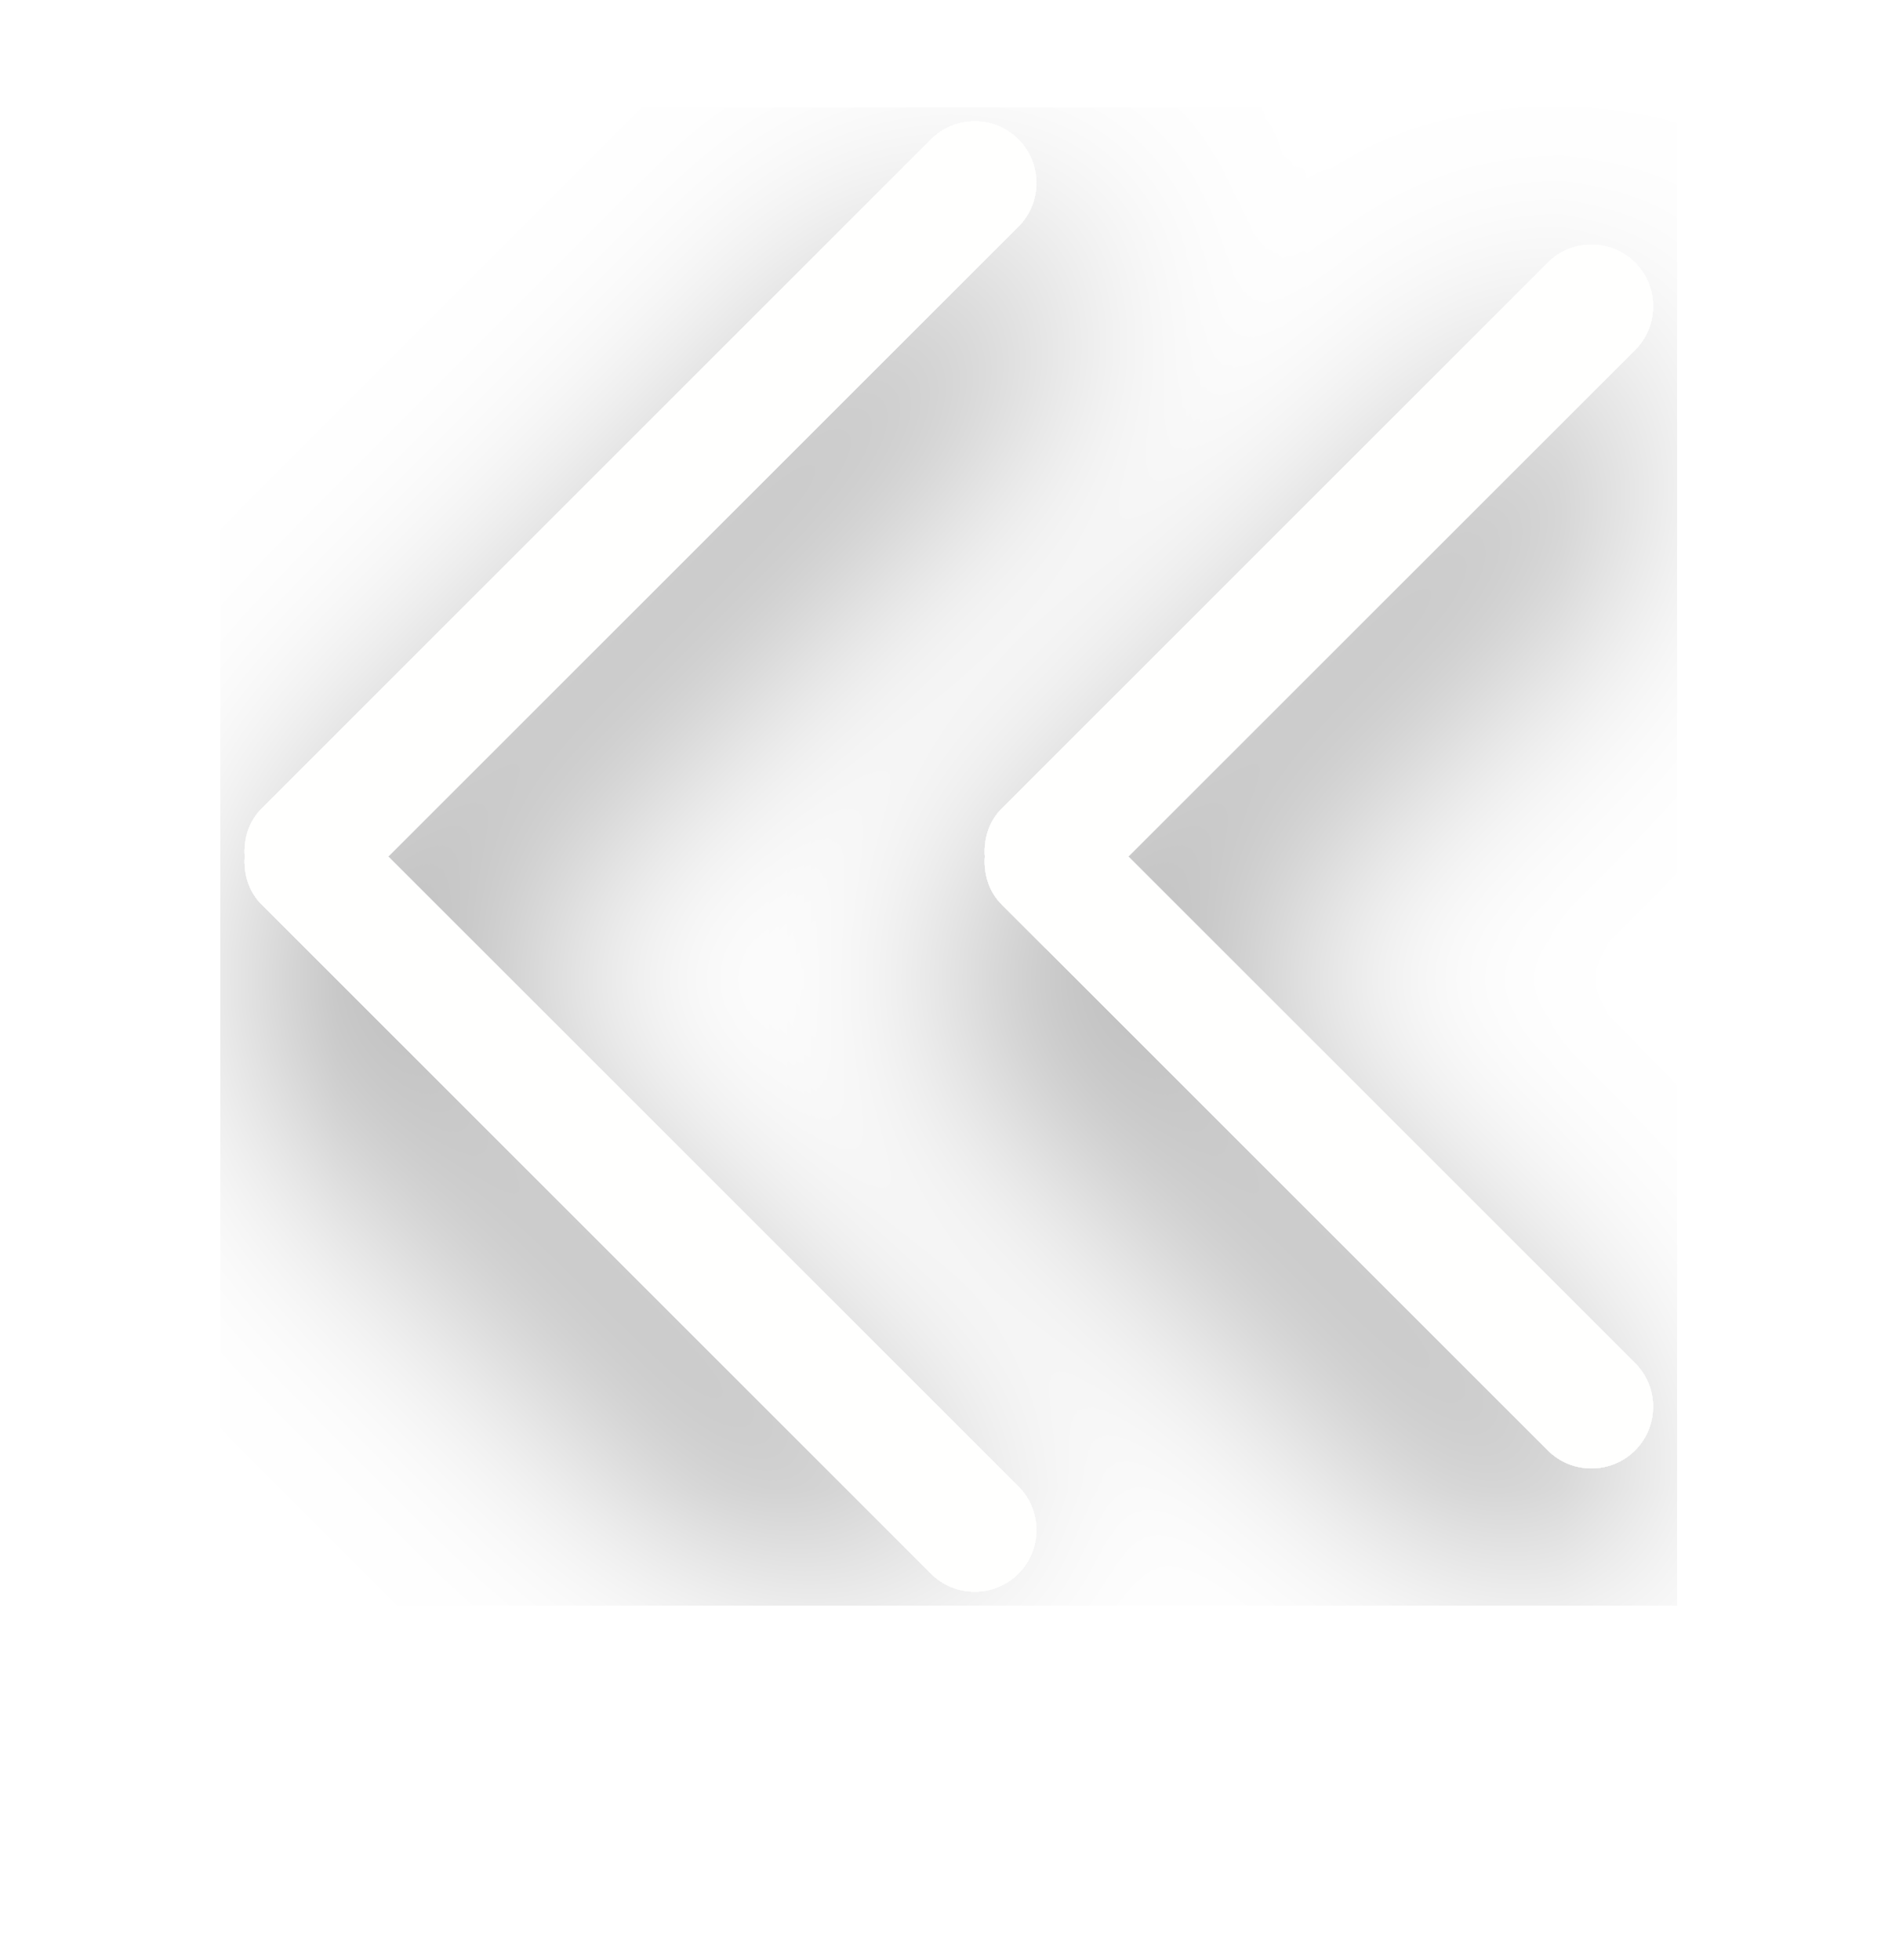
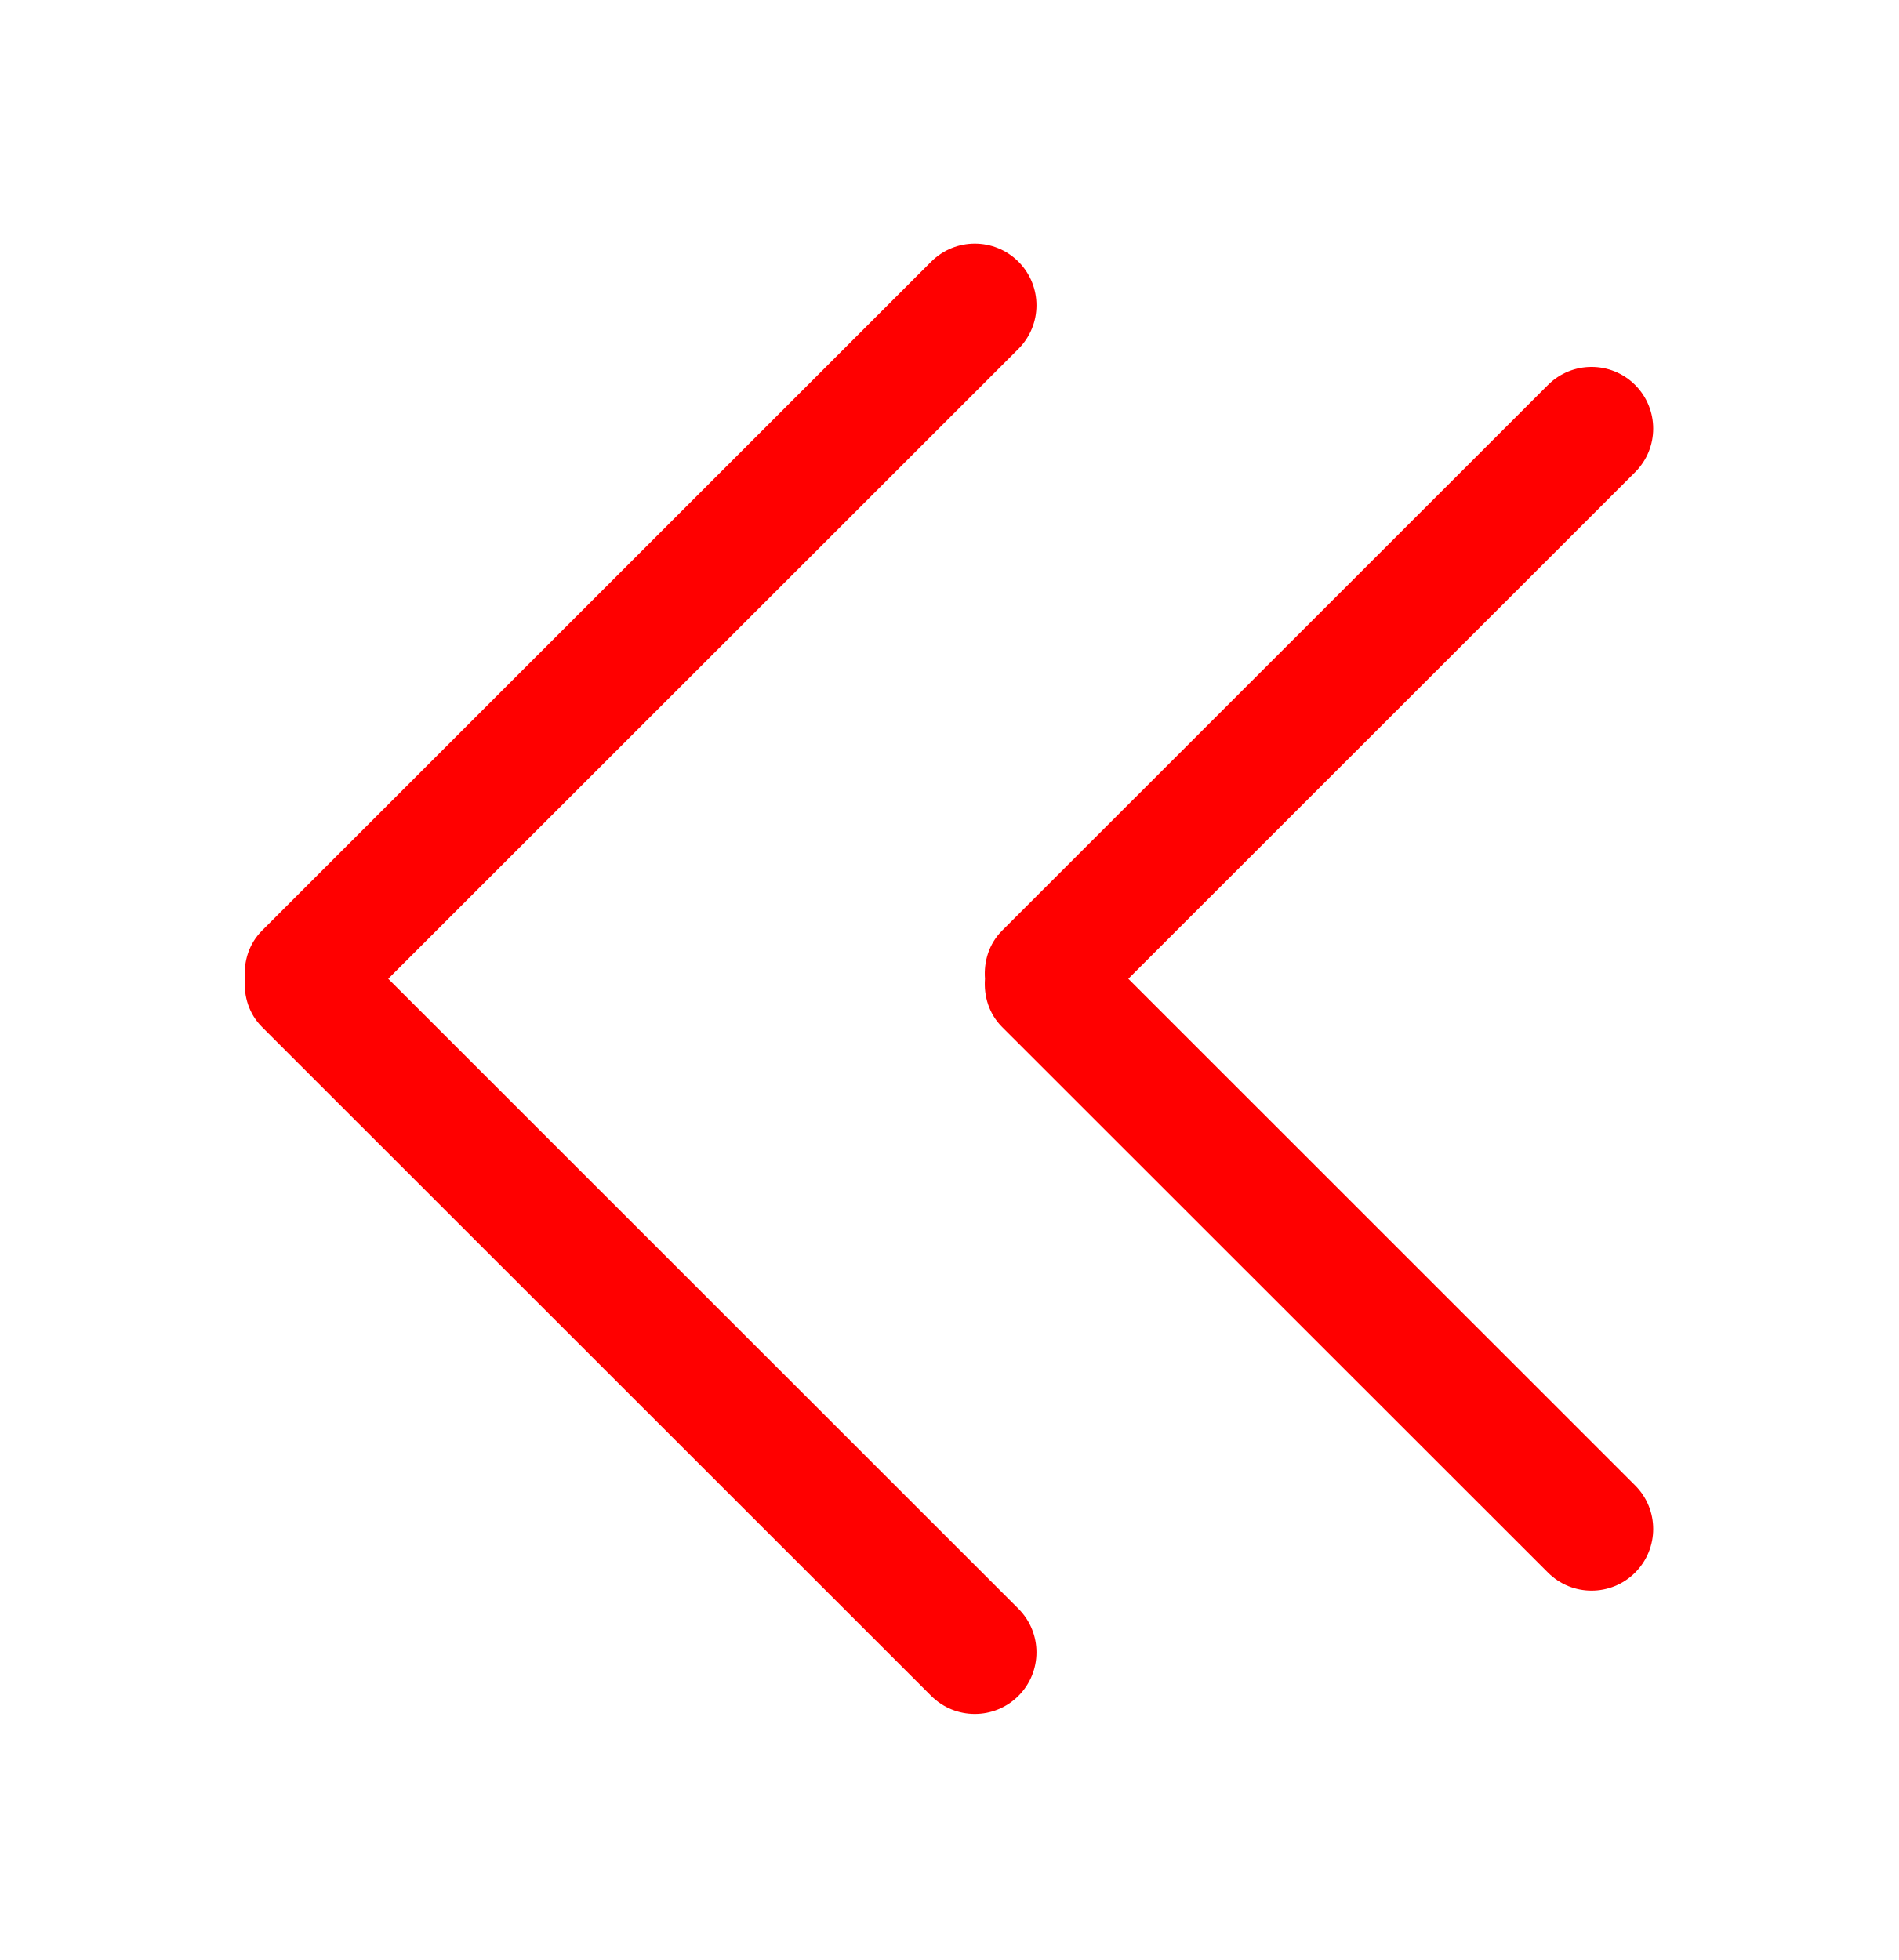
- <svg xmlns="http://www.w3.org/2000/svg" width="31px" height="32px" viewBox="0 0 31 32" version="1.1">
-   <defs>
-     <filter x="-1.7%" y="-0.9%" width="103.4%" height="101.8%" filterUnits="objectBoundingBox" id="filter-1">
-       <feOffset dx="0" dy="2" in="SourceAlpha" result="shadowOffsetOuter1" />
-       <feGaussianBlur stdDeviation="2" in="shadowOffsetOuter1" result="shadowBlurOuter1" />
-       <feColorMatrix values="0 0 0 0 0   0 0 0 0 0   0 0 0 0 0  0 0 0 0.5 0" type="matrix" in="shadowBlurOuter1" result="shadowMatrixOuter1" />
-       <feMerge>
-         <feMergeNode in="shadowMatrixOuter1" />
-         <feMergeNode in="SourceGraphic" />
-       </feMerge>
-     </filter>
-   </defs>
-   <g id="Page-1" stroke="none" stroke-width="1" fill="none" fill-rule="evenodd">
-     <g id="Icon-Set" filter="url(#filter-1)" transform="translate(-257, -621)" fill="#FFFFFE">
-       <path d="M275.418,634.984 L283.692,626.713 C284.085,626.32 284.085,625.683 283.692,625.289 C283.299,624.896 282.662,624.896 282.269,625.289 L273.358,634.197 C273.142,634.413 273.057,634.701 273.078,634.984 C273.057,635.268 273.142,635.556 273.358,635.772 L282.269,644.679 C282.662,645.072 283.299,645.072 283.692,644.679 C284.085,644.286 284.085,643.648 283.692,643.256 L275.418,634.984 L275.418,634.984 Z M263.336,634.984 L273.624,624.7 C274.017,624.307 274.017,623.67 273.624,623.276 C273.23,622.883 272.593,622.883 272.2,623.276 L261.276,634.197 C261.06,634.413 260.975,634.701 260.996,634.984 C260.975,635.268 261.06,635.556 261.276,635.772 L272.2,646.692 C272.593,647.085 273.23,647.085 273.624,646.692 C274.017,646.299 274.017,645.662 273.624,645.269 L263.336,634.984 L263.336,634.984 Z" id="Fill-119" />
+ <svg xmlns="http://www.w3.org/2000/svg" width="31" height="32" version="1.1" viewBox="0 -2 31 32">
+   <g fill="none" fill-rule="evenodd">
+     <g transform="translate(-257,-621)" fill="#f00">
+       <path d="m275.42 634.98 8.274-8.271c0.393-0.393 0.393-1.03 0-1.424-0.393-0.393-1.03-0.393-1.423 0l-8.911 8.908c-0.216 0.216-0.301 0.504-0.28 0.787-0.021 0.284 0.064 0.572 0.28 0.788l8.911 8.907c0.393 0.393 1.03 0.393 1.423 0s0.393-1.031 0-1.423l-8.274-8.272zm-12.082 0 10.288-10.284c0.393-0.393 0.393-1.03 0-1.424-0.394-0.393-1.031-0.393-1.424 0l-10.924 10.921c-0.216 0.216-0.301 0.504-0.28 0.787-0.021 0.284 0.064 0.572 0.28 0.788l10.924 10.92c0.393 0.393 1.03 0.393 1.424 0 0.393-0.393 0.393-1.03 0-1.423l-10.288-10.285z" />
    </g>
  </g>
</svg>
